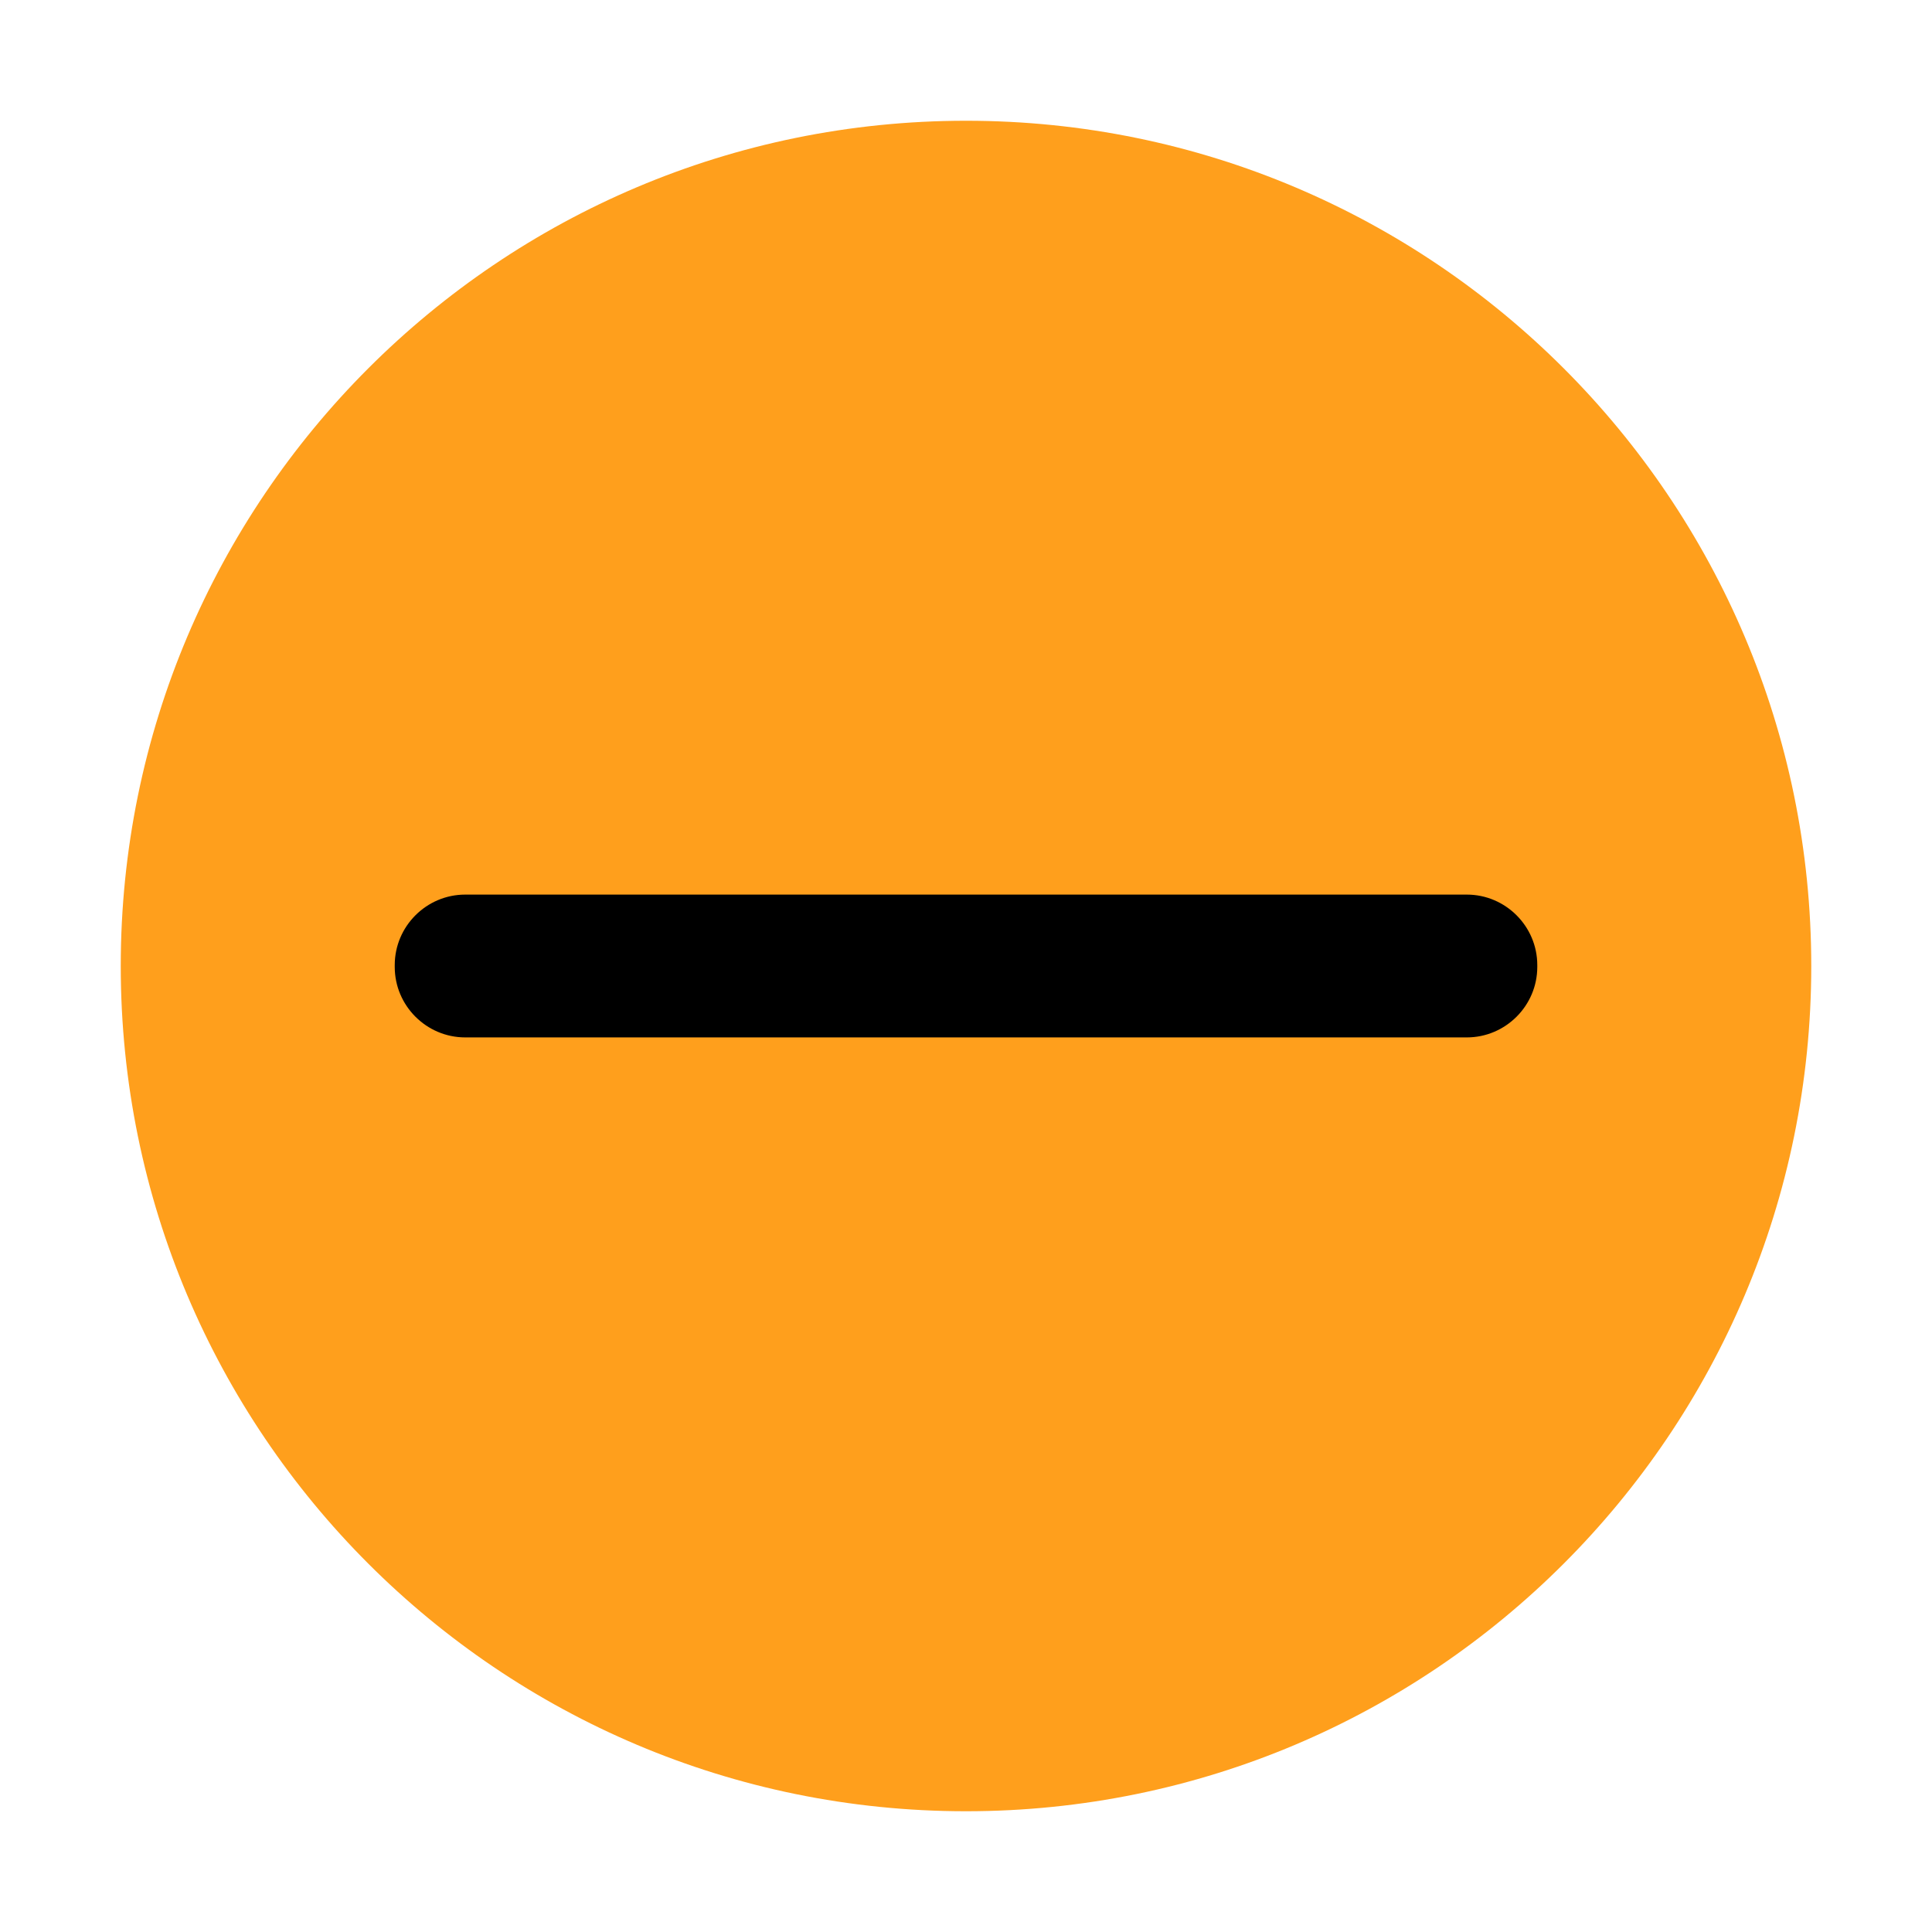
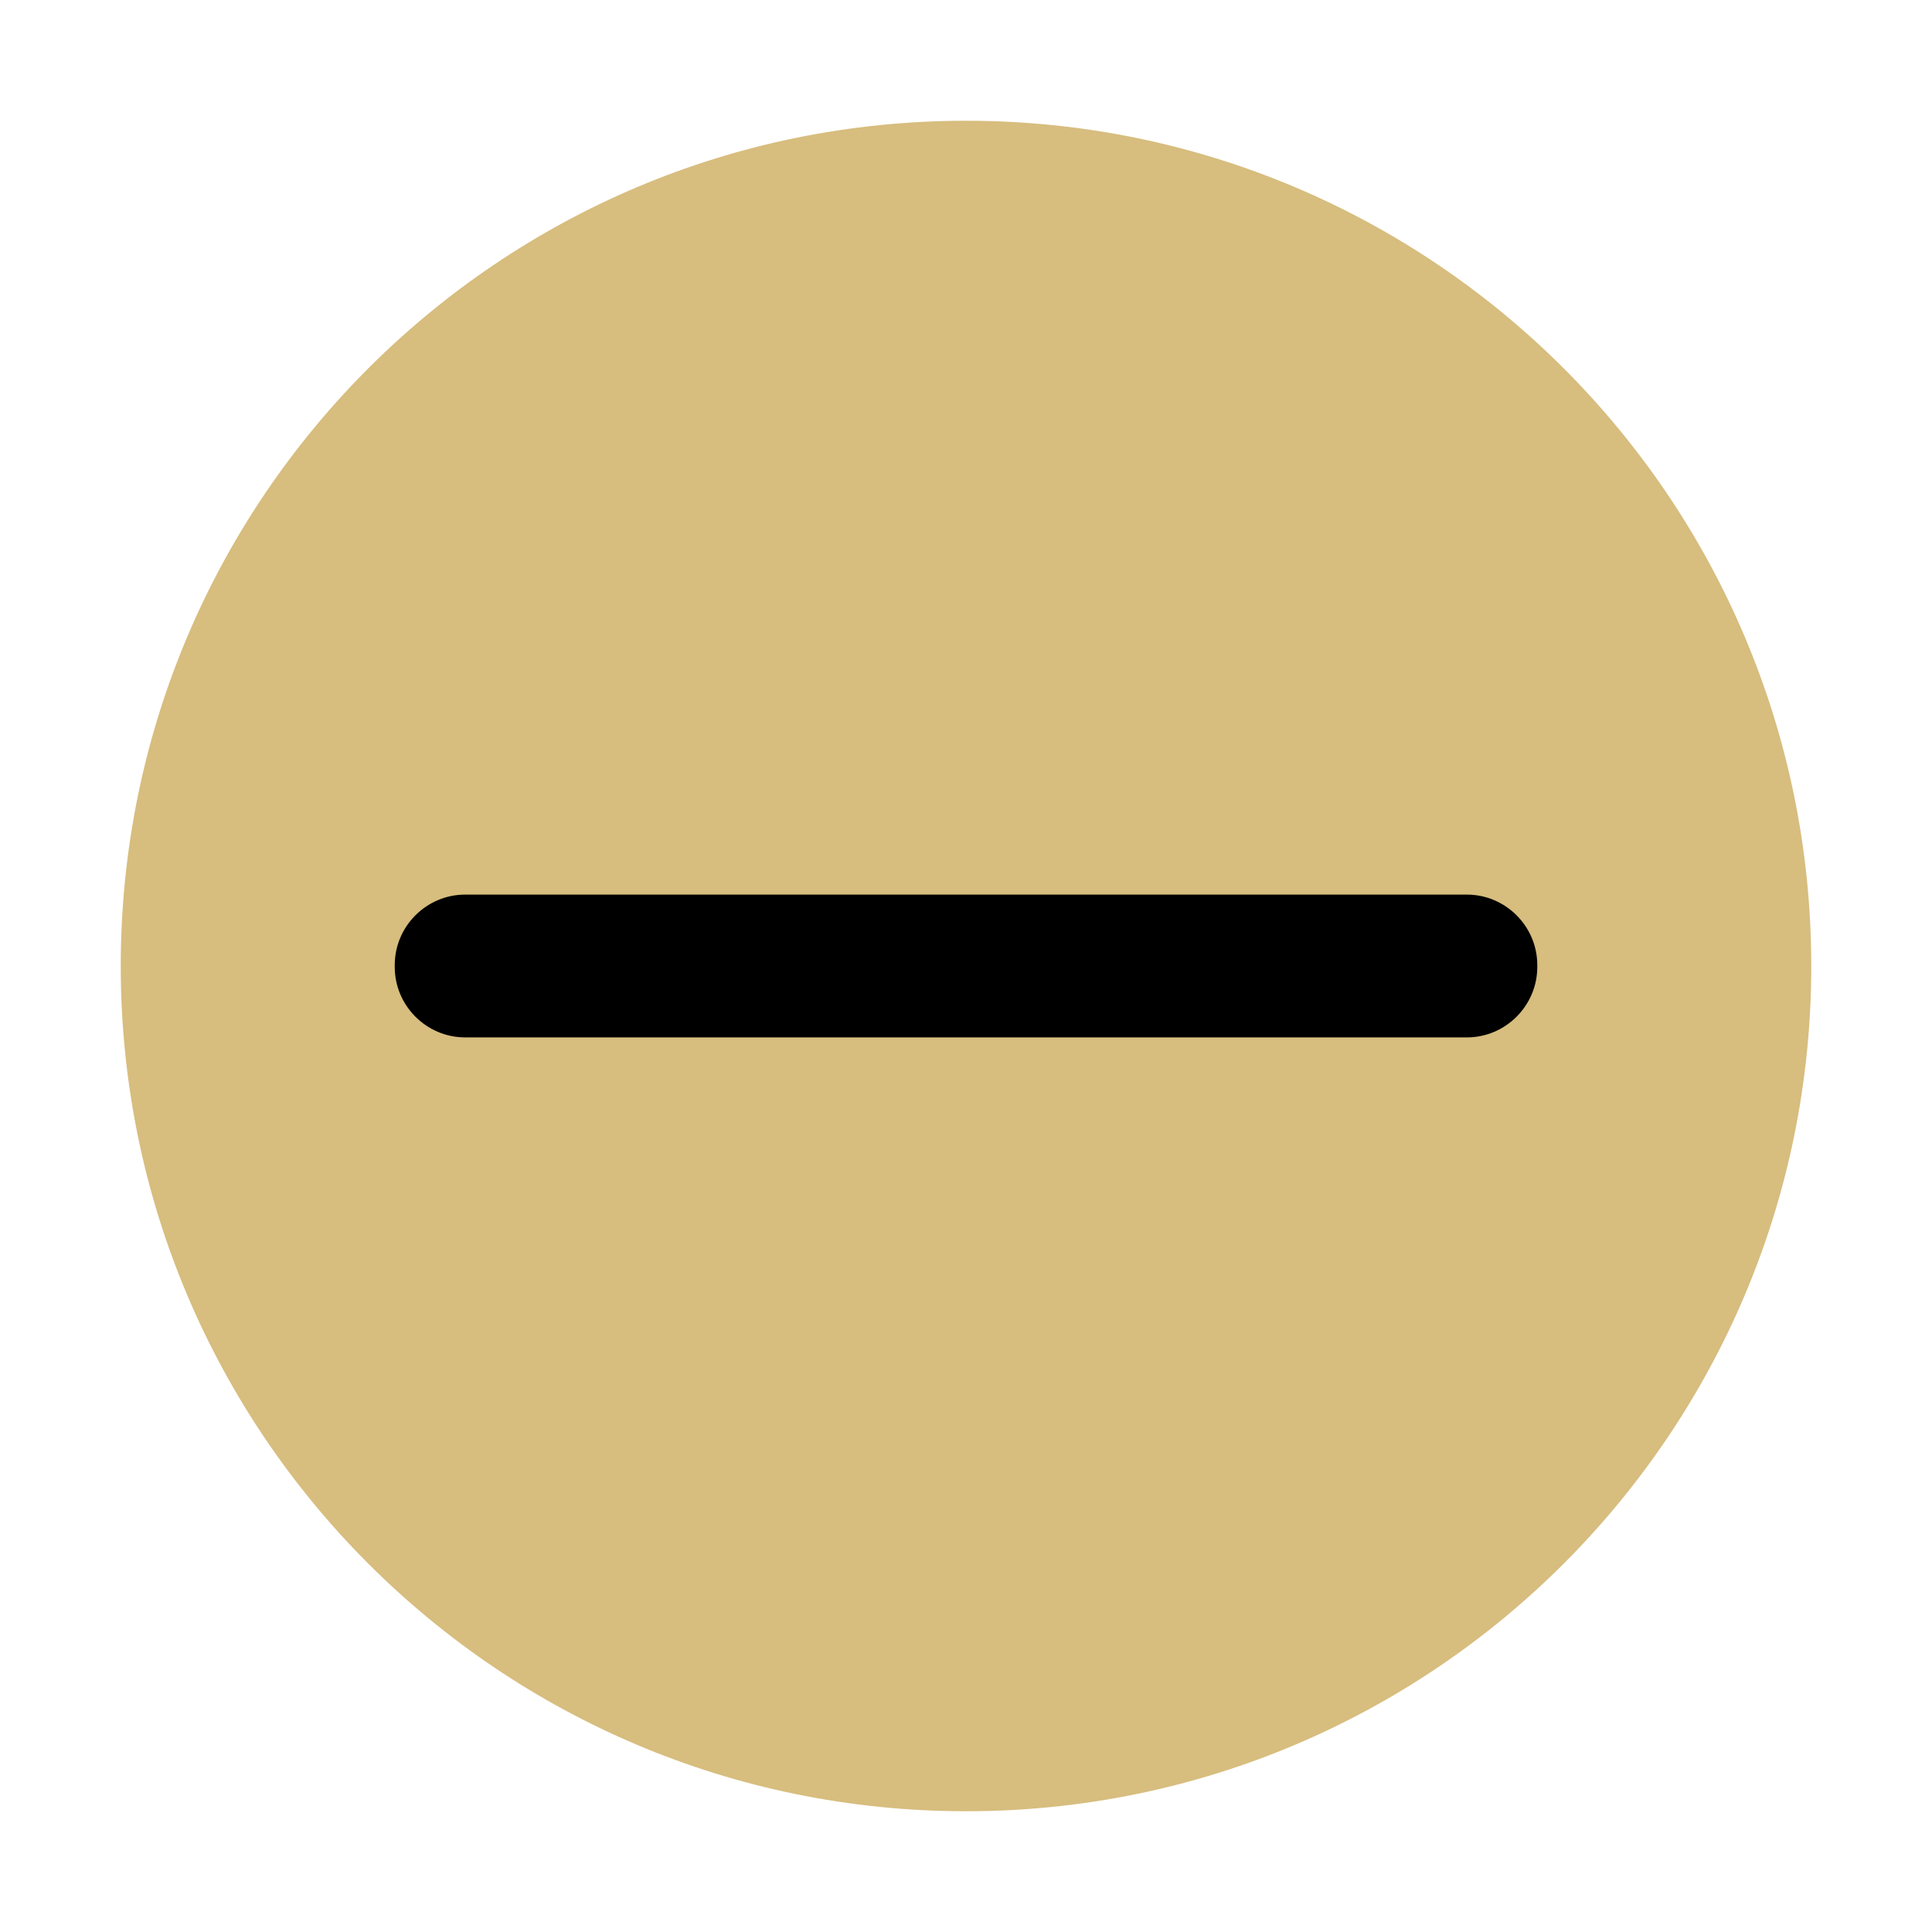
<svg xmlns="http://www.w3.org/2000/svg" width="16" height="16" id="svg2" version="1.1">
  <defs id="defs4" />
  <g id="layer1" transform="translate(-671.1429,-648.5765)">
    <g transform="matrix(0.1265625,0,0,-0.1265625,672.0709,663.0964)" id="g4090">
      <g transform="scale(0.1,0.1)" id="g4092">
        <g transform="matrix(10,0,0,10,-4.003492,0.1181699)" id="g4285">
-           <path d="m 56.278,-3.805 c 30.546,0 55.309,24.763 55.309,55.309 0,30.546 -24.763,55.308 -55.309,55.308 -30.546,0 -55.309,-24.763 -55.309,-55.308 0,-30.546 24.763,-55.309 55.309,-55.309" style="fill:#ff9f1c;fill-opacity:1;fill-rule:evenodd;stroke:none" id="path4417" />
+           <path d="m 56.278,-3.805 c 30.546,0 55.309,24.763 55.309,55.309 0,30.546 -24.763,55.308 -55.309,55.308 -30.546,0 -55.309,-24.763 -55.309,-55.308 0,-30.546 24.763,-55.309 55.309,-55.309" style="fill:#d7bd7e;fill-opacity:1;fill-rule:evenodd;stroke:none" id="path4417" />
          <g id="g4152" transform="matrix(1.01489,0,0,1.01489,-0.8432698,-5.031206)">
-             <path id="path4419" style="fill:#ff9f1c;fill-opacity:1;fill-rule:evenodd;stroke:none" d="m 56.283,5.101 c 27.948,0 50.604,22.656 50.604,50.605 0,27.948 -22.656,50.604 -50.604,50.604 -27.948,0 -50.605,-22.656 -50.605,-50.604 0,-27.948 22.657,-50.605 50.605,-50.605" />
+             <path id="path4419" style="fill:#d7bd7e;fill-opacity:1;fill-rule:evenodd;stroke:none" d="m 56.283,5.101 c 27.948,0 50.604,22.656 50.604,50.605 0,27.948 -22.656,50.604 -50.604,50.604 -27.948,0 -50.605,-22.656 -50.605,-50.604 0,-27.948 22.657,-50.605 50.605,-50.605" />
            <path id="path4421" style="fill:#000000;fill-opacity:1;fill-rule:evenodd;stroke:none" d="m 23.995,60.309 64.577,0 c 2.499,0 4.544,-2.044 4.544,-4.544 l 0,-0.12 c 0,-2.5 -2.045,-4.544 -4.544,-4.544 l -64.577,0 c -2.5,0 -4.544,2.044 -4.544,4.544 l 0,0.12 c 0,2.5 2.044,4.544 4.544,4.544" />
          </g>
        </g>
      </g>
    </g>
  </g>
</svg>
